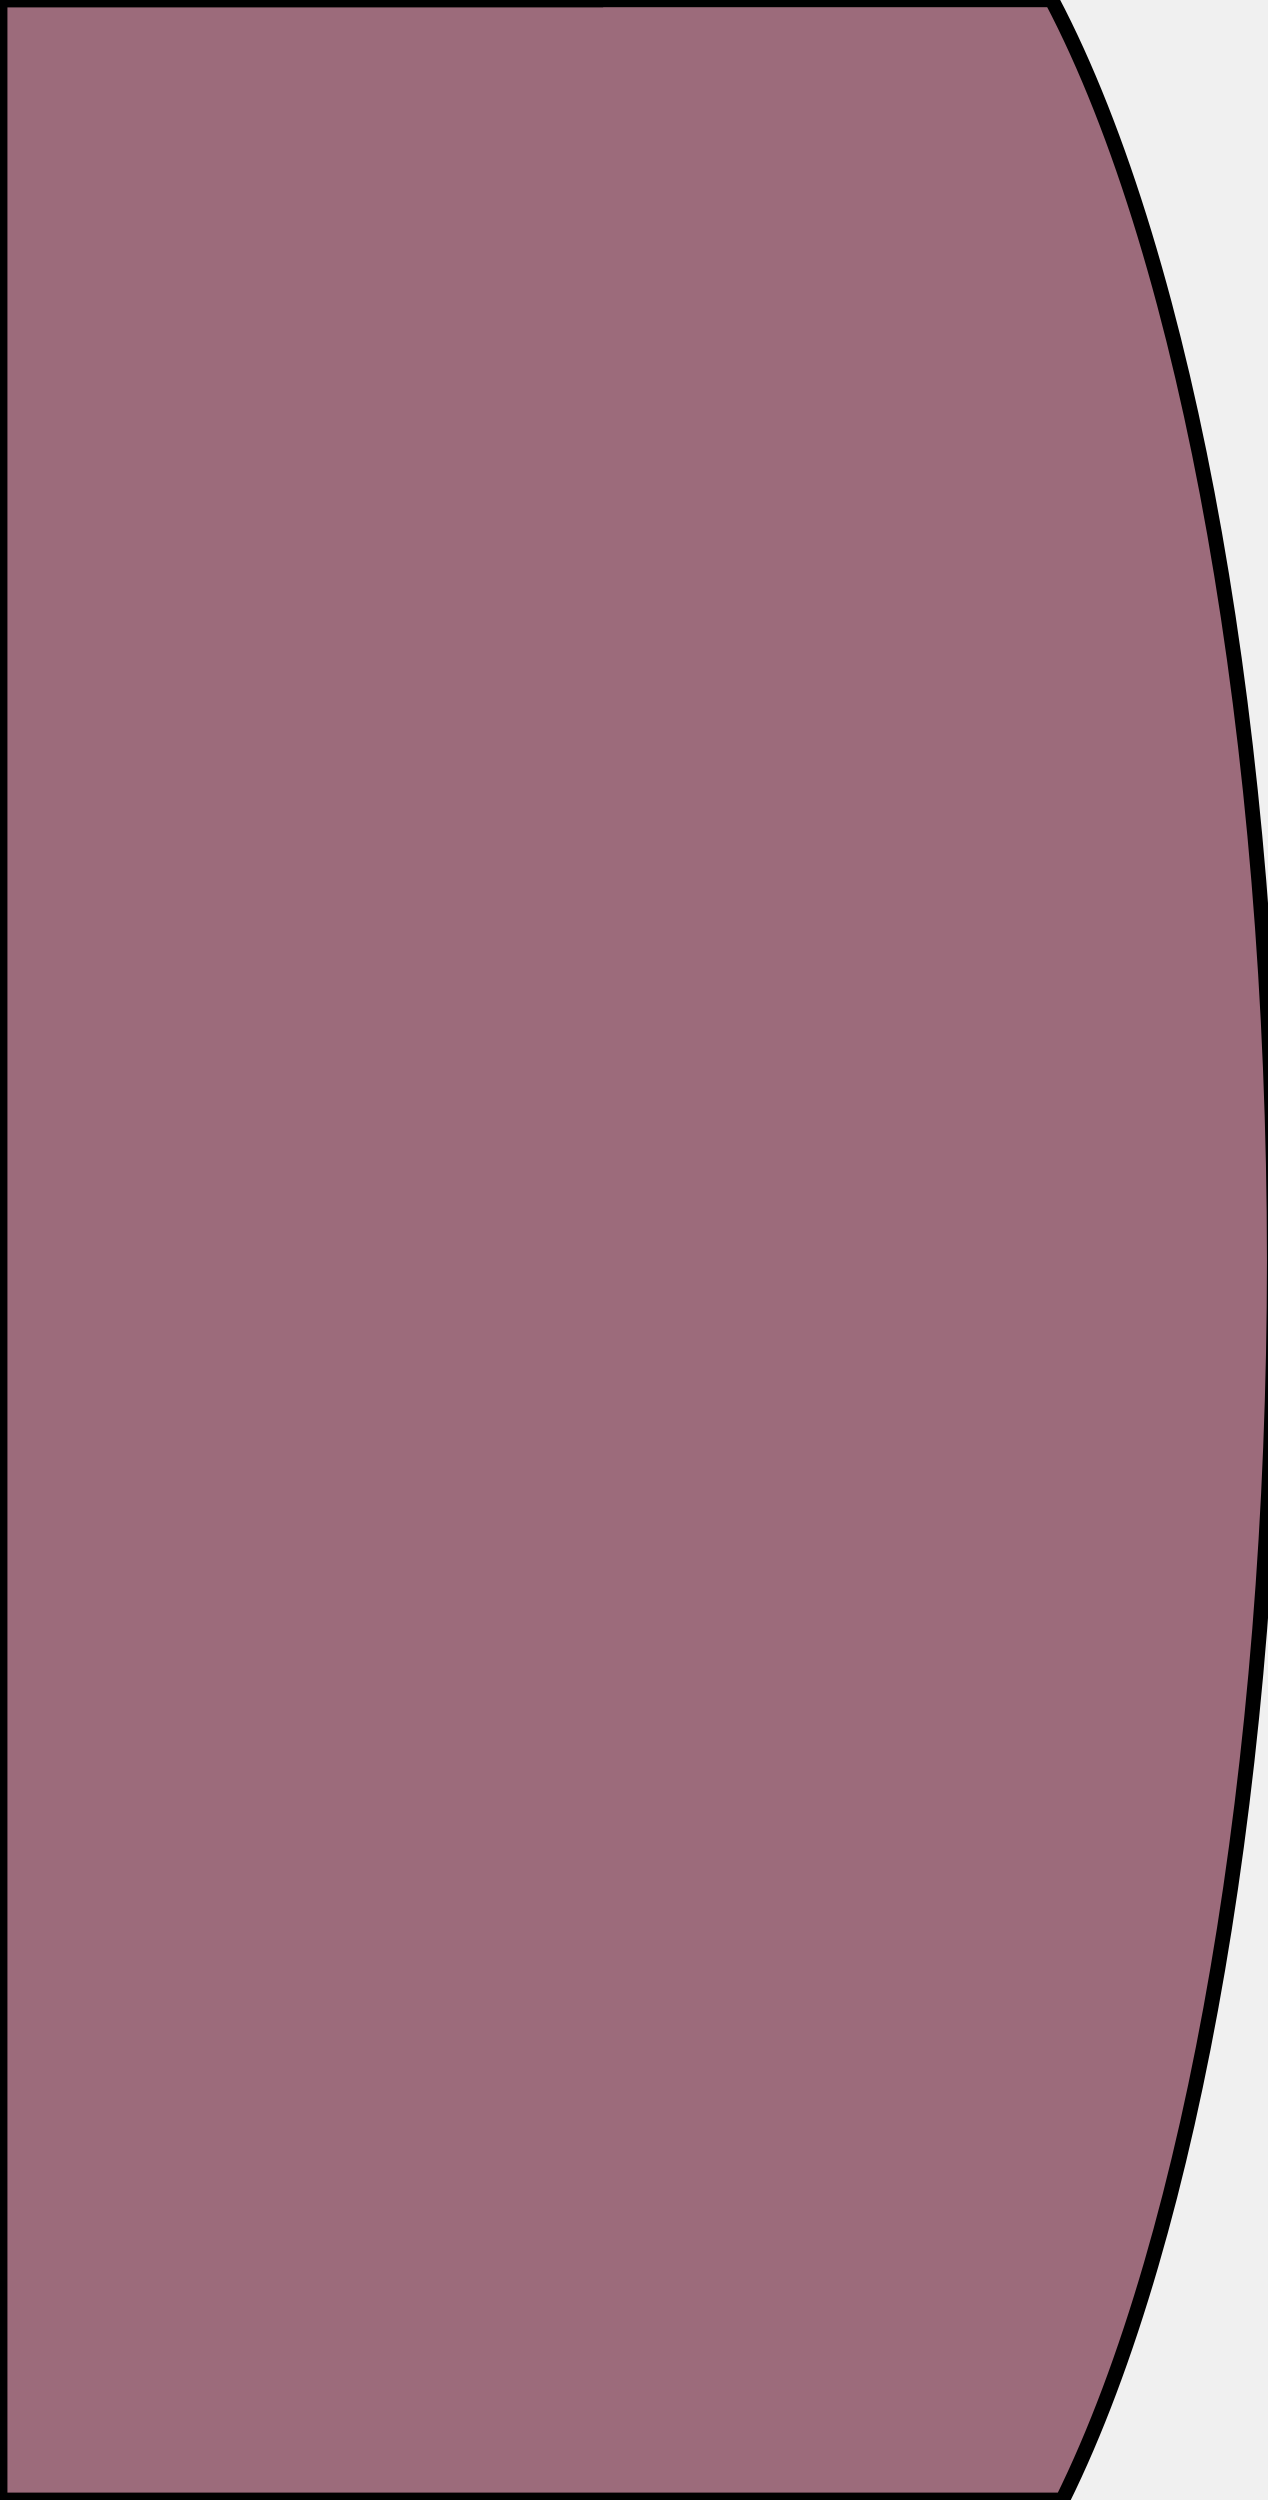
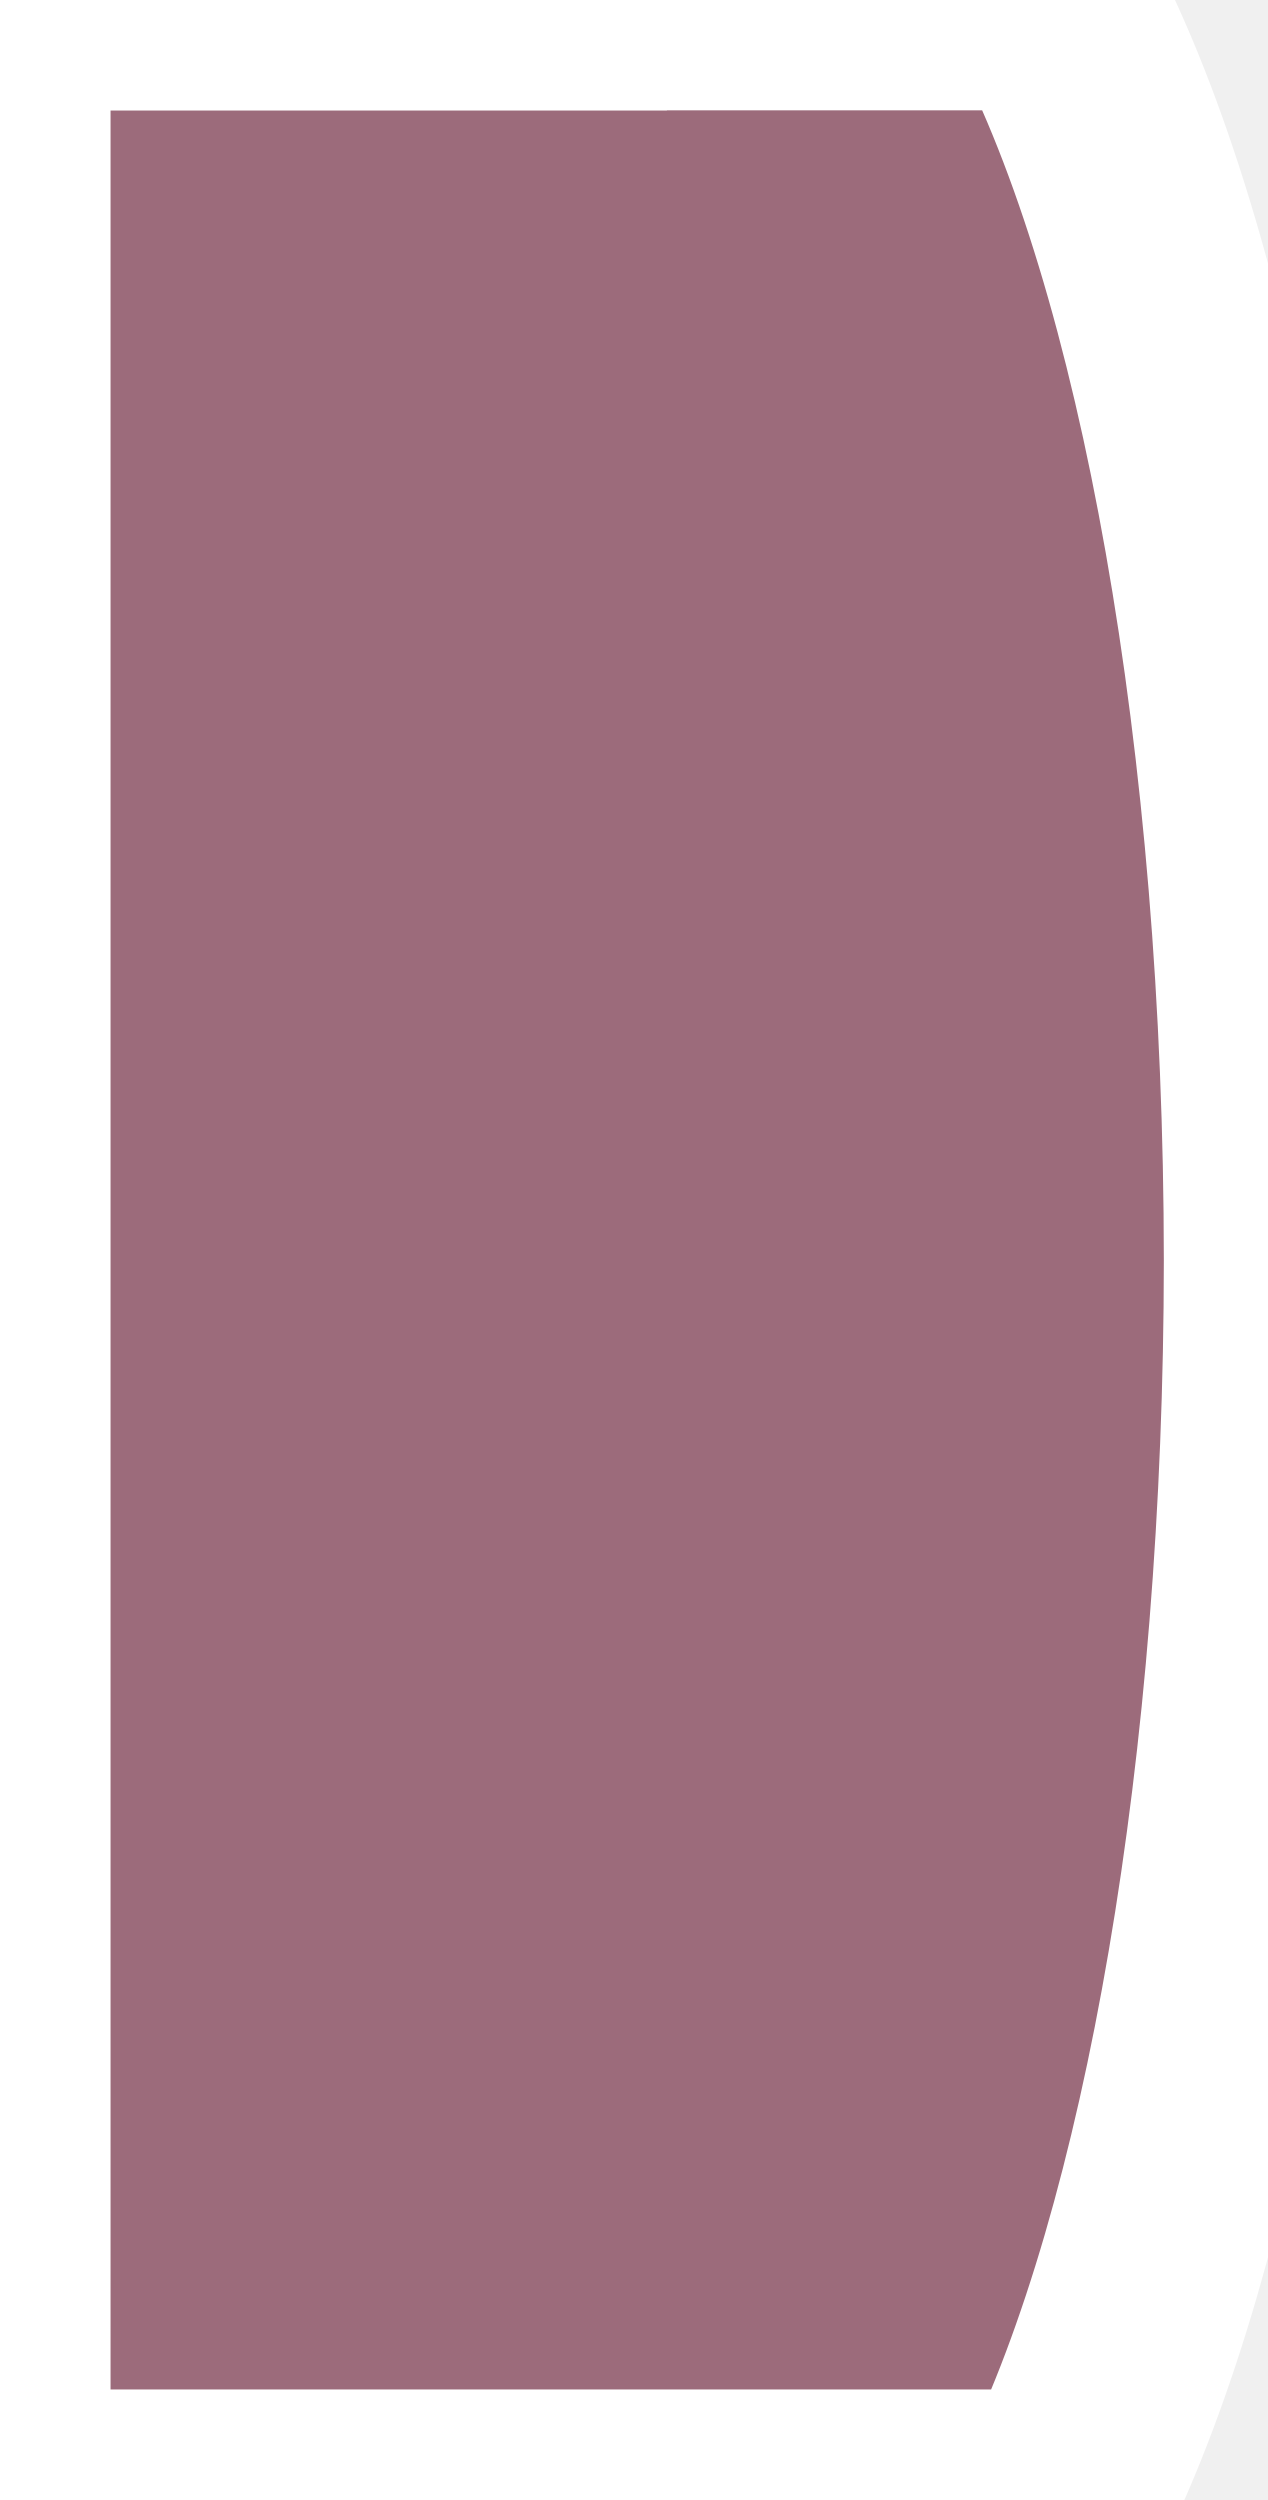
<svg xmlns="http://www.w3.org/2000/svg" width="17.198mm" height="33.923mm" viewBox="0 0 17.198 33.923" version="1.1" id="svg8">
  <defs id="defs2">
    <clipPath clipPathUnits="userSpaceOnUse" id="clipPath97">
      <rect style="fill:#ff0000;stroke-width:0.264" id="rect99" width="11.056" height="33.923" x="84.667" y="111.225" />
    </clipPath>
  </defs>
  <g id="layer2" style="display:inline" transform="translate(-78.52455,-111.2247)">
-     <path style="fill:#9c6b7b;fill-opacity:1;stroke:#000000;stroke-width:0.762;stroke-opacity:1" d="M 30.701 -0.012 A 23.036 75 0 0 0 30.695 0 L 0 0 L 0 128.215 L 28.035 128.215 L 30.152 128.215 L 54.49 128.215 A 23.036 75 0 0 0 65.357 64.643 A 23.036 75 0 0 0 53.938 -0.012 L 30.701 -0.012 z " transform="matrix(0.2645833,0,0,0.2645833,78.52455,111.2247)" id="rect10" />
+     <path style="fill:#9c6b7b;fill-opacity:1;stroke:#ffffff;stroke-width:11.339;stroke-opacity:1;stroke-miterlimit:4;stroke-dasharray:none" d="M 30.701 -0.012 A 23.036 75 0 0 0 30.695 0 L 0 0 L 0 128.215 L 28.035 128.215 L 30.152 128.215 L 54.49 128.215 A 23.036 75 0 0 0 65.357 64.643 A 23.036 75 0 0 0 53.938 -0.012 L 30.701 -0.012 z " transform="matrix(0.2645833,0,0,0.2645833,78.52455,111.2247)" id="rect10" />
  </g>
</svg>
